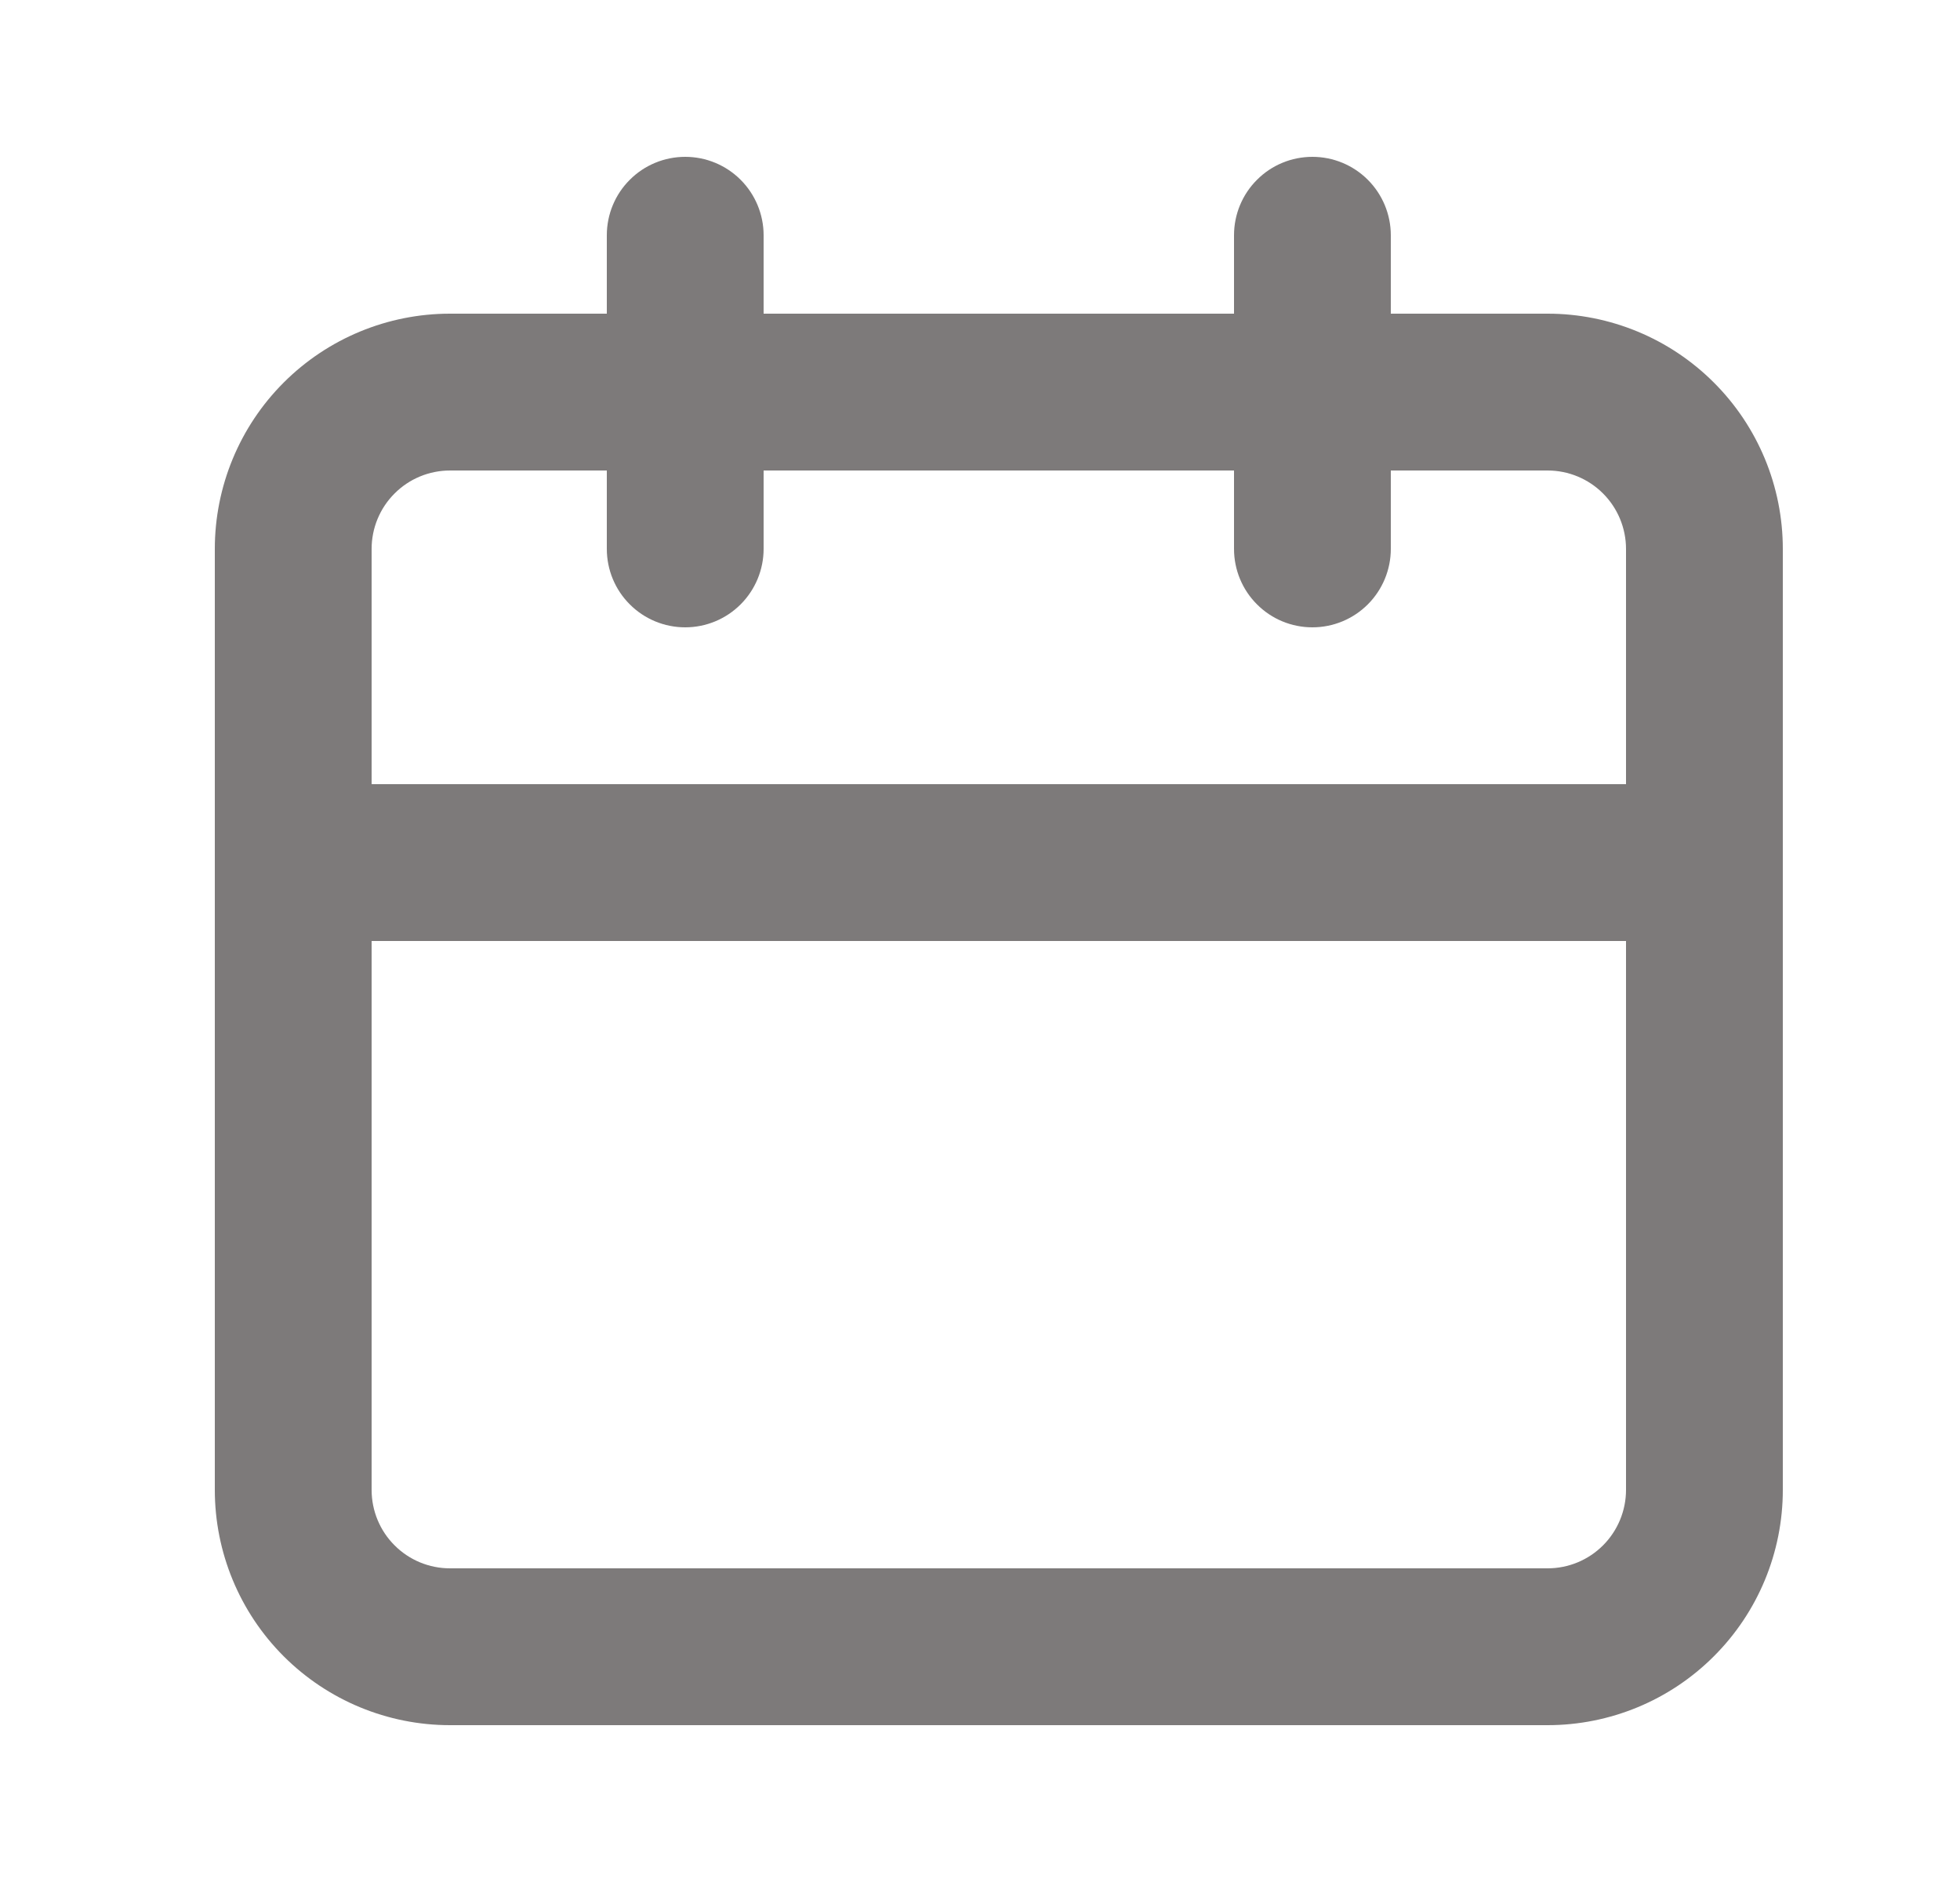
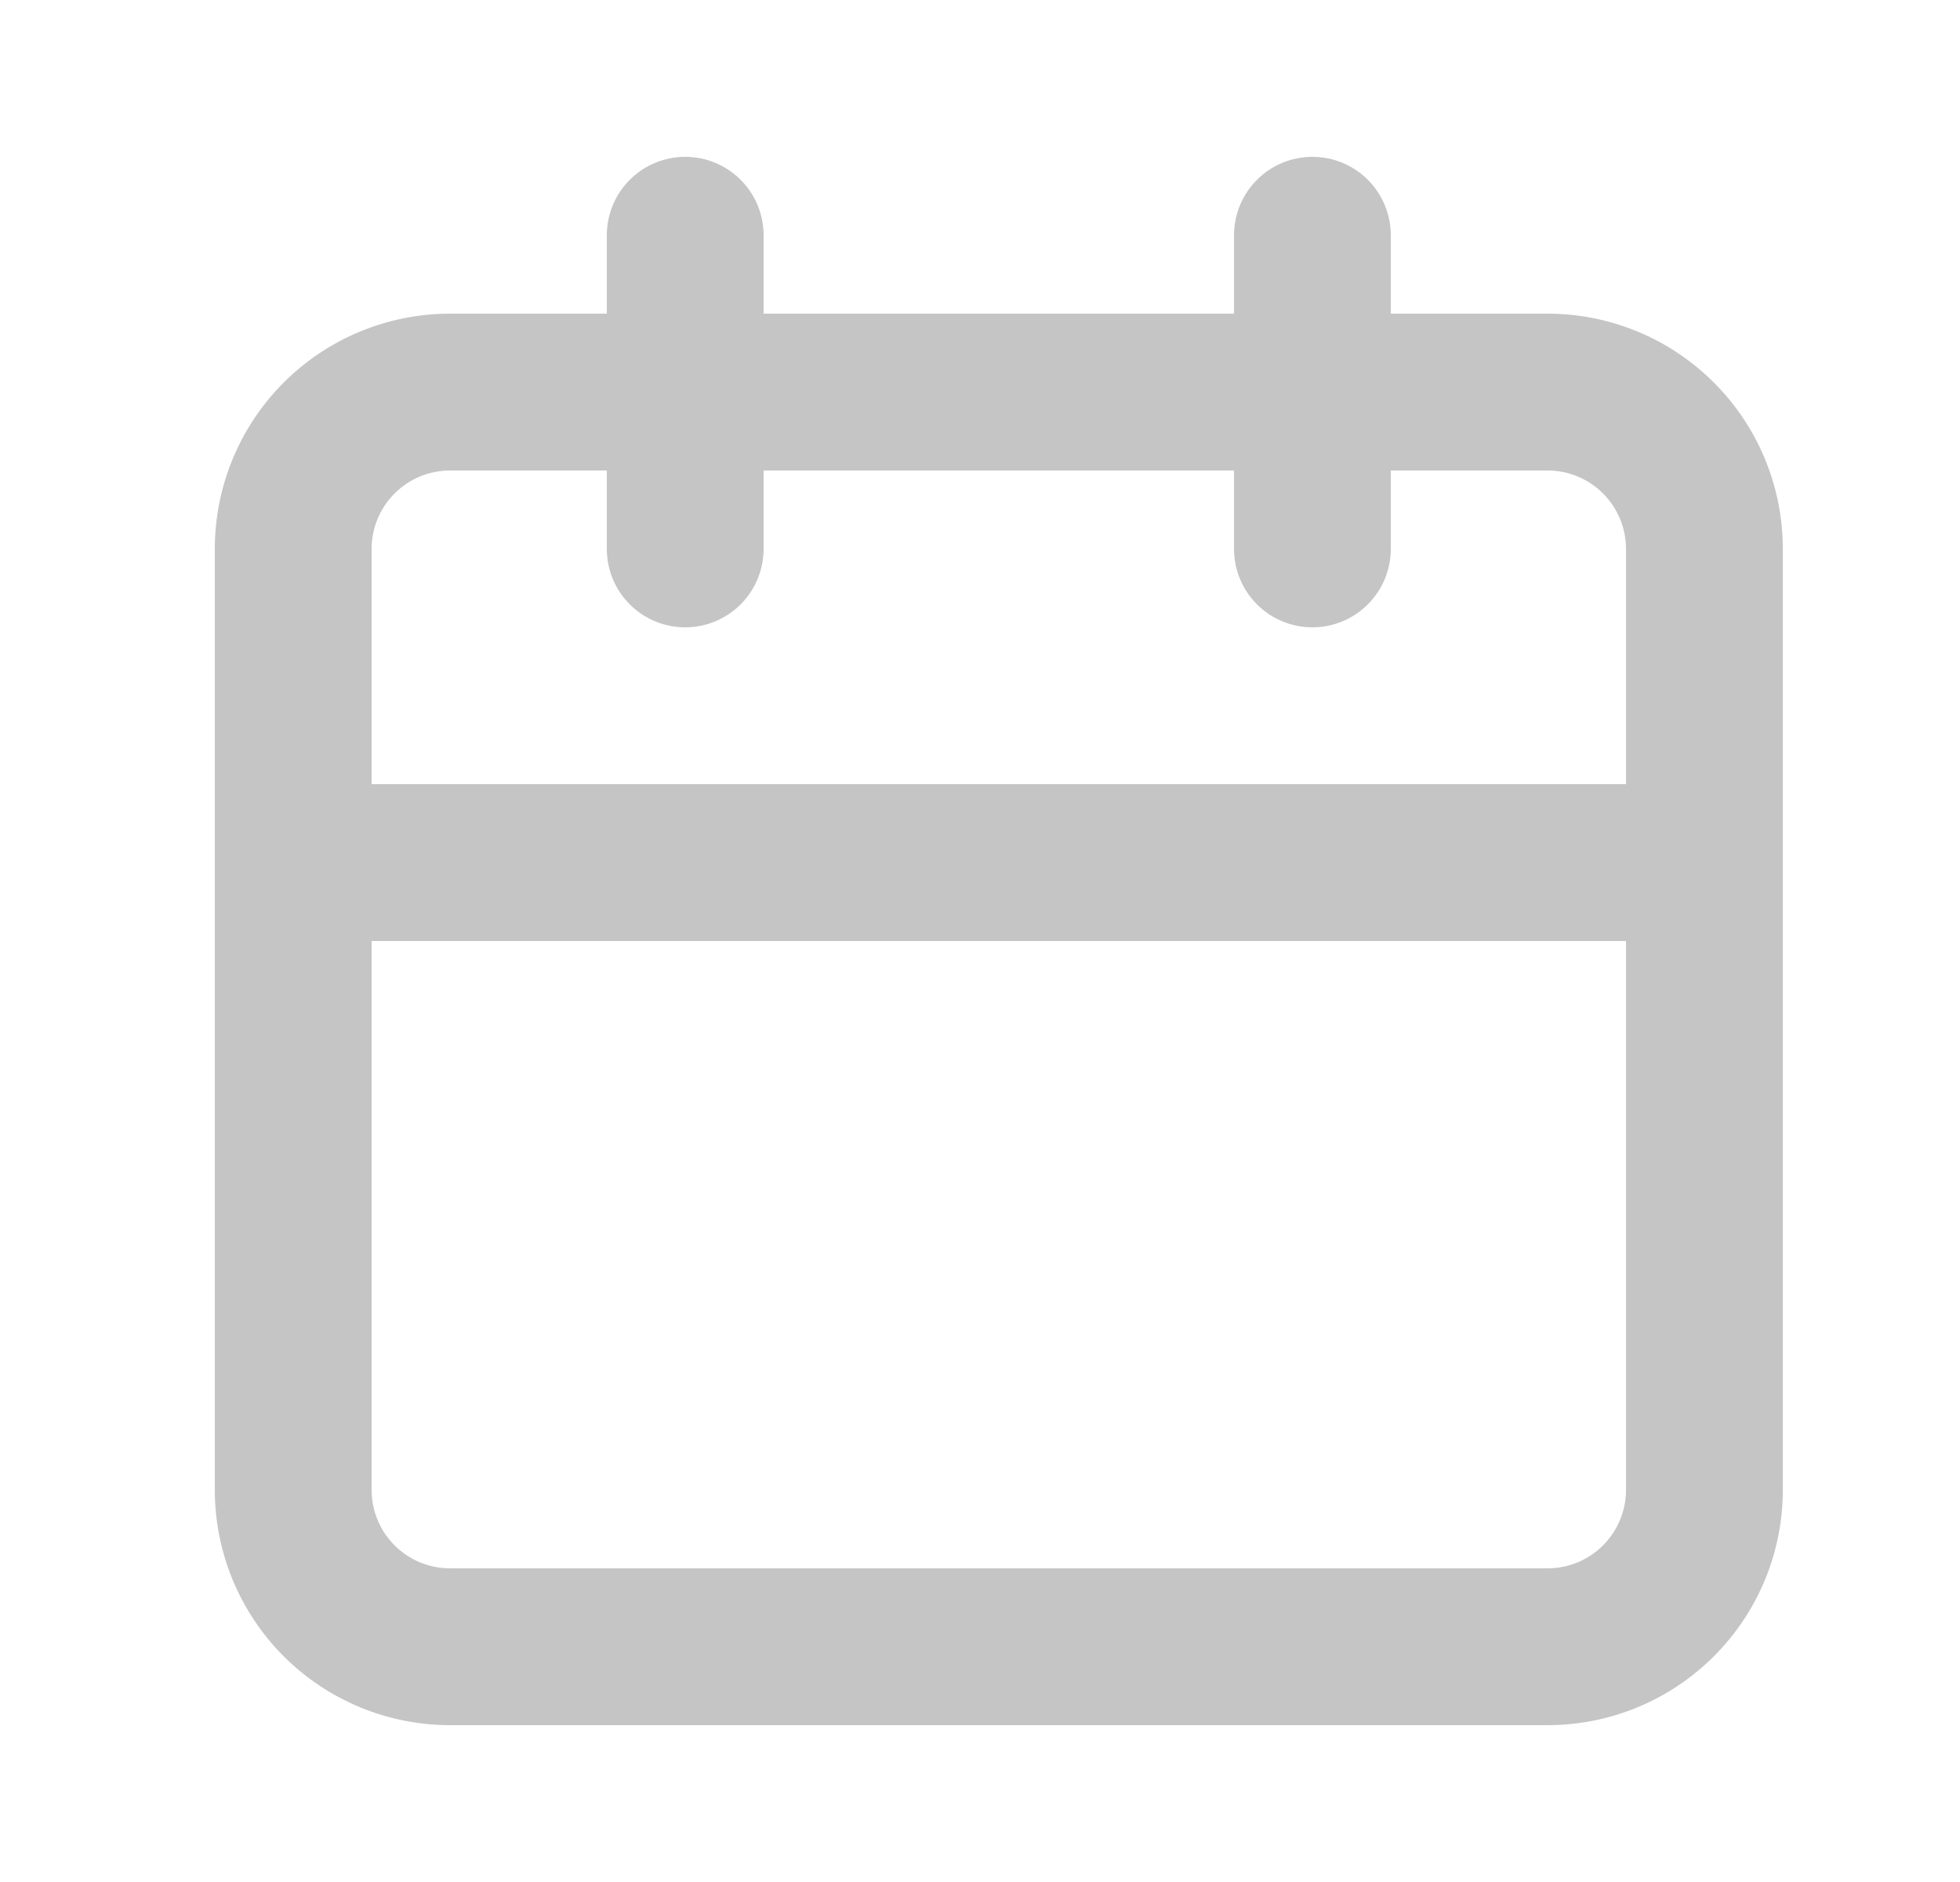
<svg xmlns="http://www.w3.org/2000/svg" width="25" height="24" viewBox="0 0 25 24" fill="none">
-   <path d="M19.74 4H17.74V3C17.74 2.735 17.634 2.48 17.447 2.293C17.259 2.105 17.005 2 16.74 2C16.474 2 16.22 2.105 16.033 2.293C15.845 2.48 15.74 2.735 15.74 3V4H9.74V3C9.74 2.735 9.634 2.48 9.447 2.293C9.259 2.105 9.005 2 8.74 2C8.475 2 8.22 2.105 8.033 2.293C7.845 2.48 7.74 2.735 7.74 3V4H5.74C4.944 4 4.181 4.316 3.618 4.879C3.056 5.441 2.74 6.204 2.74 7V19C2.74 19.796 3.056 20.559 3.618 21.121C4.181 21.684 4.944 22 5.74 22H19.74C20.535 22 21.299 21.684 21.861 21.121C22.424 20.559 22.74 19.796 22.74 19V7C22.74 6.204 22.424 5.441 21.861 4.879C21.299 4.316 20.535 4 19.74 4ZM20.74 19C20.74 19.265 20.634 19.52 20.447 19.707C20.259 19.895 20.005 20 19.74 20H5.74C5.475 20 5.22 19.895 5.033 19.707C4.845 19.52 4.74 19.265 4.74 19V12H20.74V19ZM20.74 10H4.74V7C4.74 6.735 4.845 6.48 5.033 6.293C5.22 6.105 5.475 6 5.74 6H7.74V7C7.74 7.265 7.845 7.52 8.033 7.707C8.22 7.895 8.475 8 8.74 8C9.005 8 9.259 7.895 9.447 7.707C9.634 7.52 9.74 7.265 9.74 7V6H15.74V7C15.74 7.265 15.845 7.52 16.033 7.707C16.22 7.895 16.474 8 16.74 8C17.005 8 17.259 7.895 17.447 7.707C17.634 7.52 17.74 7.265 17.74 7V6H19.74C20.005 6 20.259 6.105 20.447 6.293C20.634 6.48 20.74 6.735 20.74 7V10Z" fill="#7D7A7A" />
+   <path d="M19.74 4H17.74V3C17.74 2.735 17.634 2.48 17.447 2.293C17.259 2.105 17.005 2 16.74 2C16.474 2 16.22 2.105 16.033 2.293C15.845 2.48 15.74 2.735 15.74 3V4H9.74V3C9.74 2.735 9.634 2.48 9.447 2.293C9.259 2.105 9.005 2 8.74 2C8.475 2 8.22 2.105 8.033 2.293C7.845 2.48 7.74 2.735 7.74 3V4H5.74C4.944 4 4.181 4.316 3.618 4.879C3.056 5.441 2.74 6.204 2.74 7V19C2.74 19.796 3.056 20.559 3.618 21.121C4.181 21.684 4.944 22 5.74 22H19.74C20.535 22 21.299 21.684 21.861 21.121C22.424 20.559 22.74 19.796 22.74 19V7C22.74 6.204 22.424 5.441 21.861 4.879C21.299 4.316 20.535 4 19.74 4ZM20.74 19C20.74 19.265 20.634 19.52 20.447 19.707C20.259 19.895 20.005 20 19.74 20H5.74C5.475 20 5.22 19.895 5.033 19.707C4.845 19.52 4.74 19.265 4.74 19V12H20.74V19ZM20.74 10H4.74V7C4.74 6.735 4.845 6.48 5.033 6.293C5.22 6.105 5.475 6 5.74 6H7.74V7C7.74 7.265 7.845 7.52 8.033 7.707C8.22 7.895 8.475 8 8.74 8C9.005 8 9.259 7.895 9.447 7.707C9.634 7.52 9.74 7.265 9.74 7V6H15.74V7C15.74 7.265 15.845 7.52 16.033 7.707C16.22 7.895 16.474 8 16.74 8C17.005 8 17.259 7.895 17.447 7.707C17.634 7.52 17.74 7.265 17.74 7V6H19.74C20.005 6 20.259 6.105 20.447 6.293C20.634 6.48 20.74 6.735 20.74 7V10Z" fill="#C5C5C5" />
</svg>
